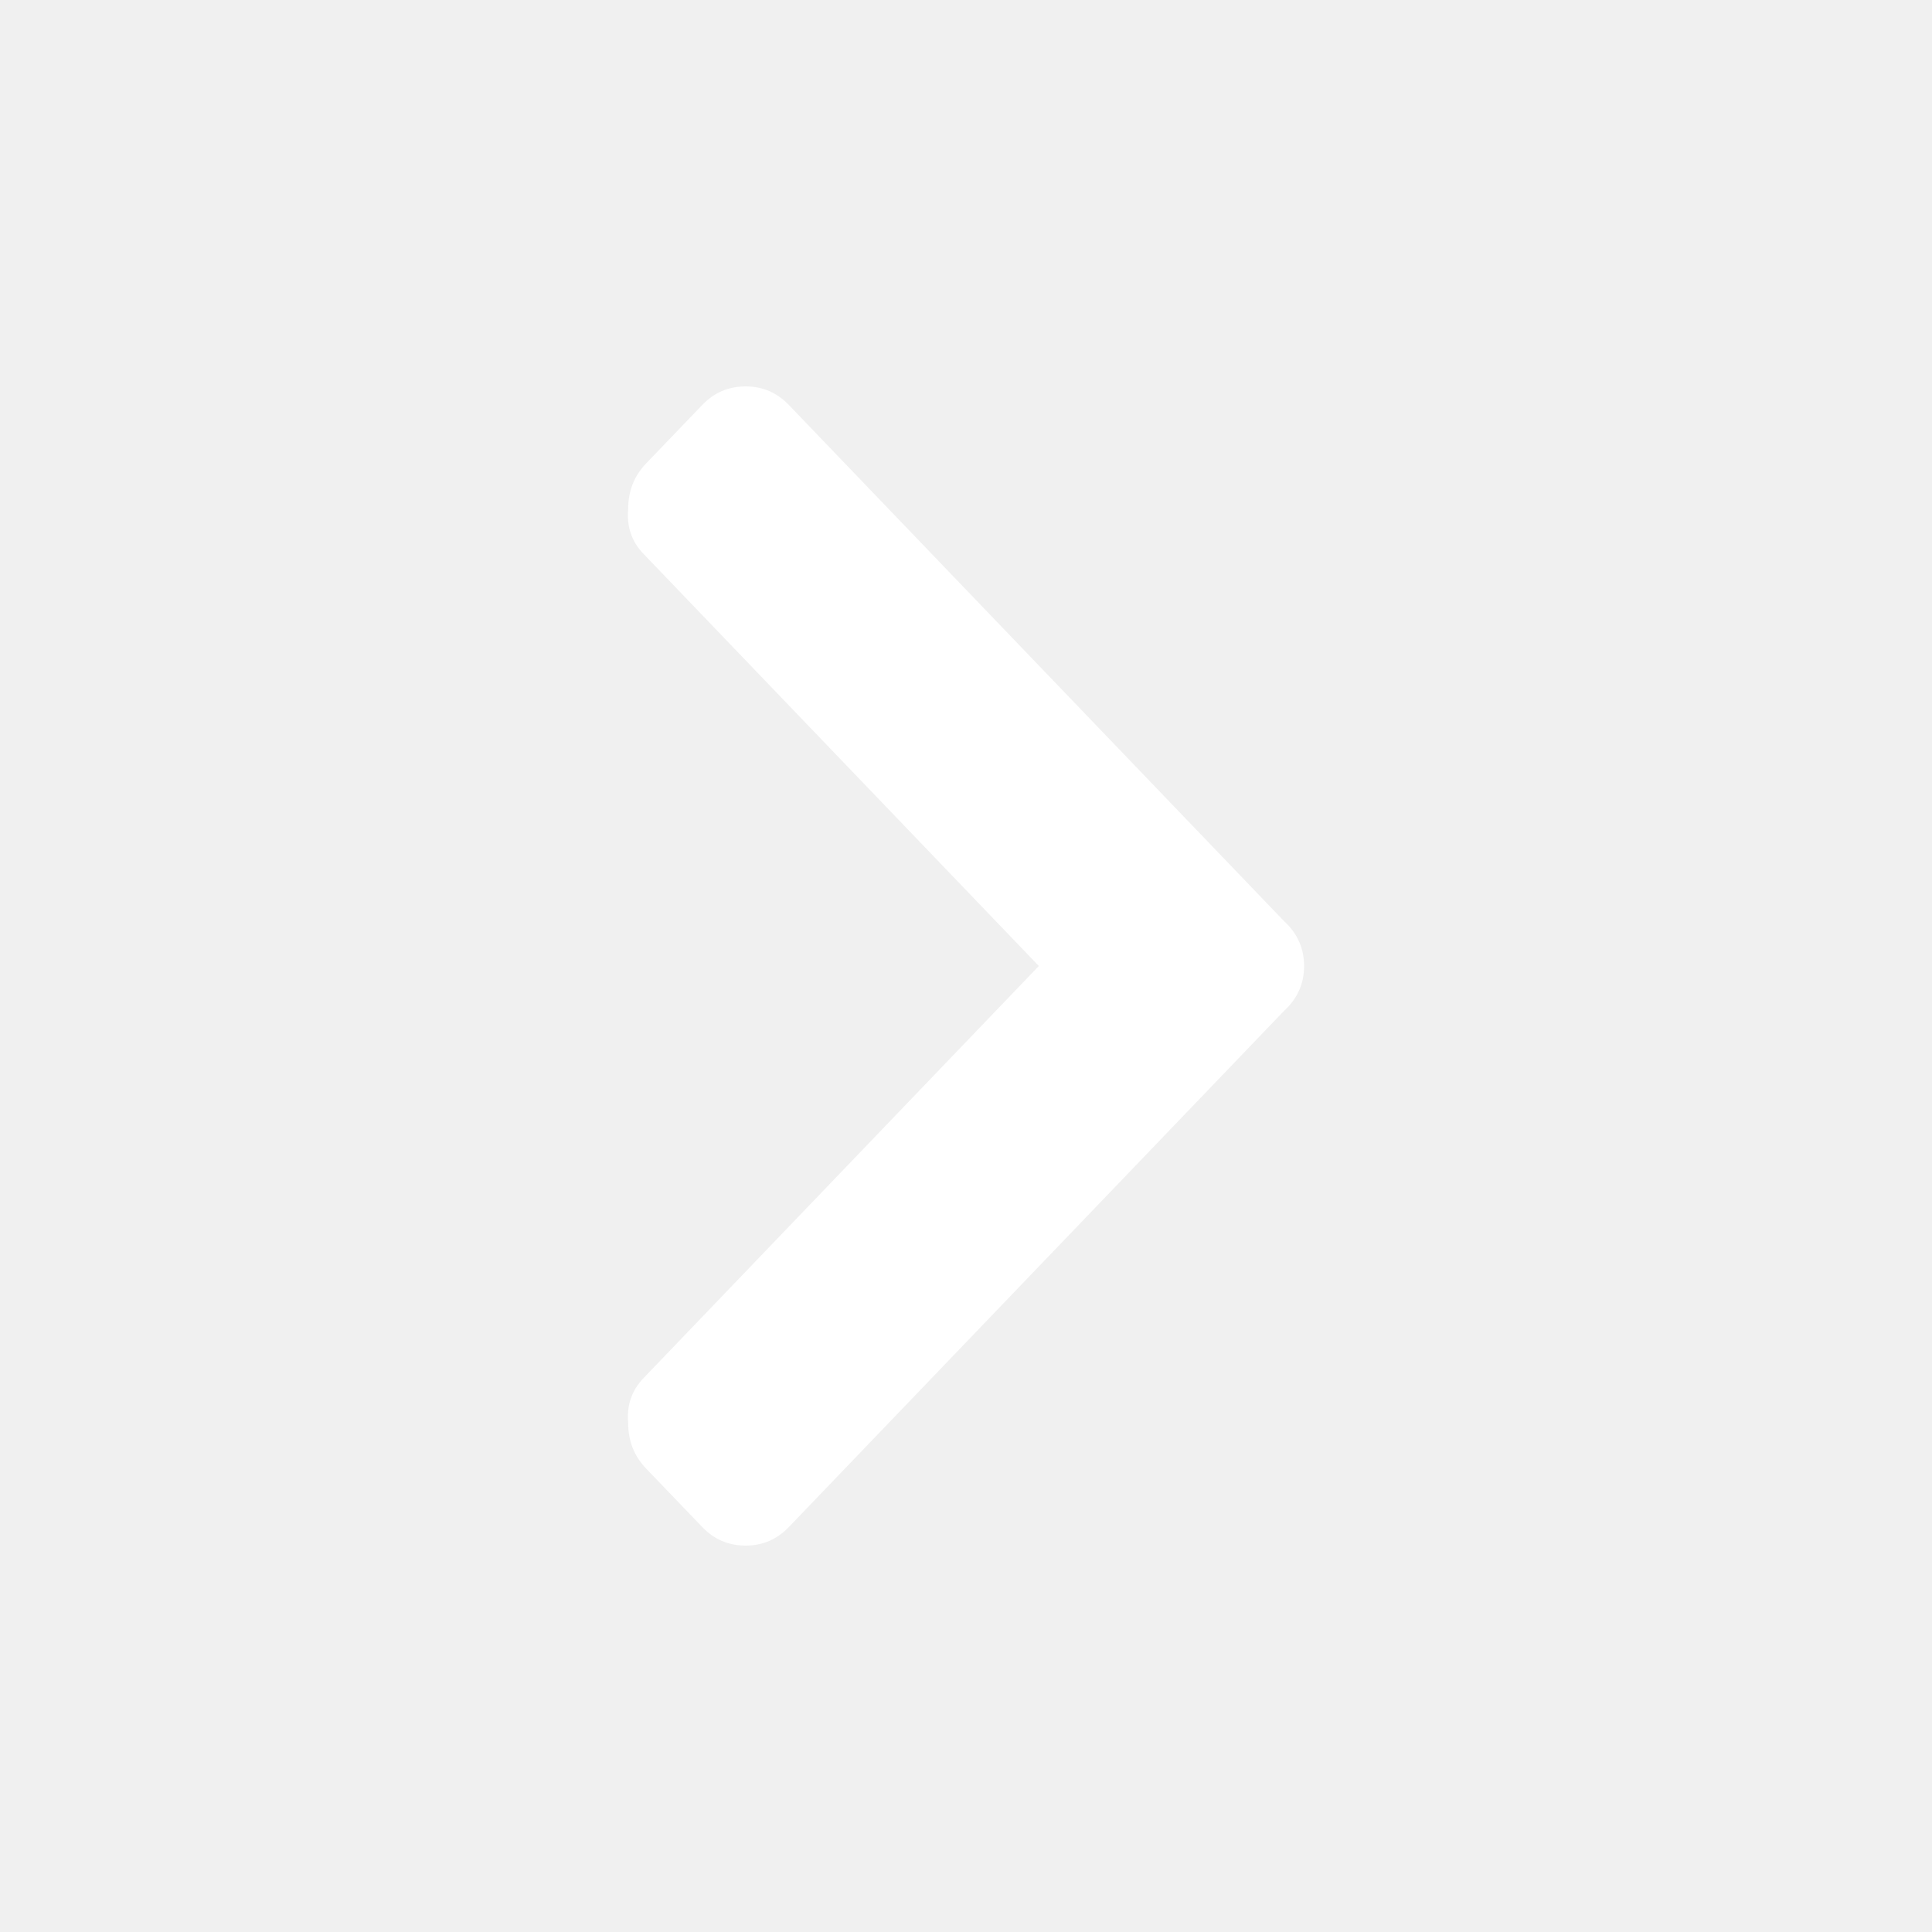
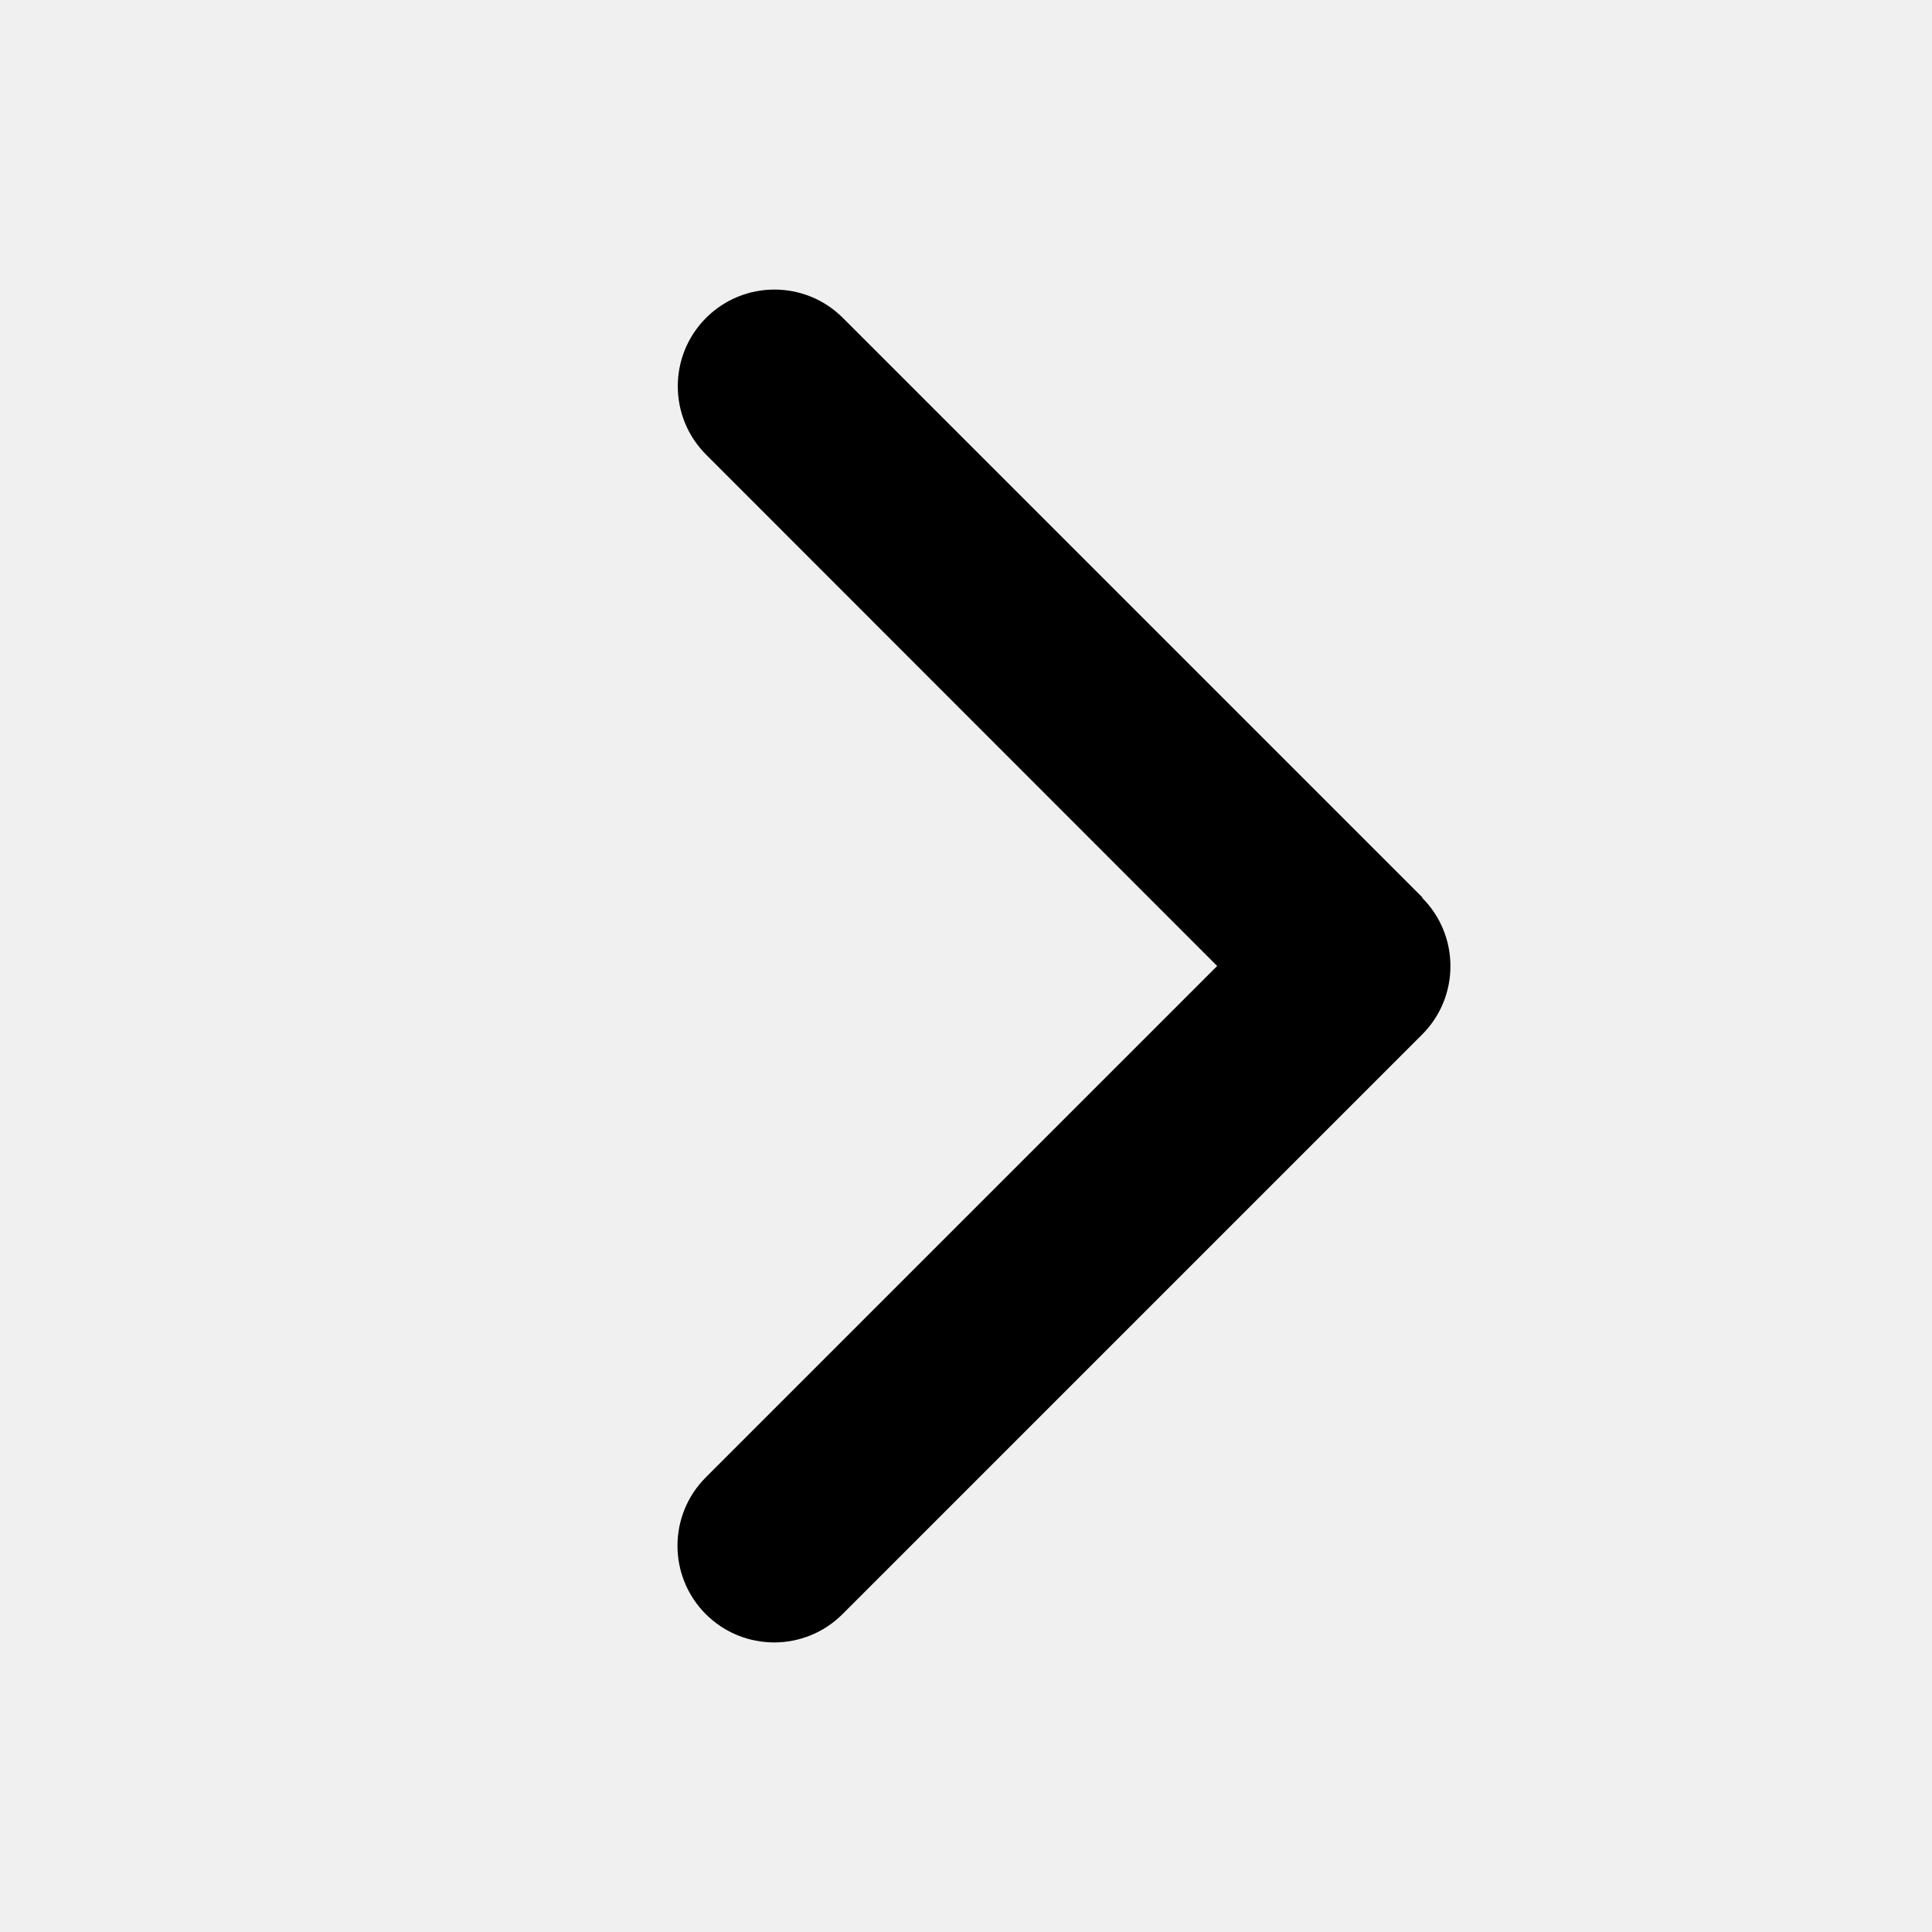
- <svg xmlns="http://www.w3.org/2000/svg" class="SVGInline-svg SVG-component__content-svg" viewBox="0 0 20 20" fill="none">
-   <path d="M13.289 9.532L8.167 4.193C8.043 4.064 7.894 4 7.718 4C7.542 4 7.392 4.064 7.269 4.193L6.688 4.798C6.565 4.927 6.503 5.083 6.503 5.266C6.486 5.45 6.538 5.606 6.662 5.734L10.754 10L6.662 14.266C6.538 14.395 6.486 14.55 6.503 14.734C6.503 14.917 6.565 15.073 6.688 15.202L7.269 15.807C7.392 15.936 7.542 16 7.718 16C7.894 16 8.043 15.936 8.167 15.807L13.289 10.468C13.43 10.339 13.5 10.184 13.5 10C13.5 9.817 13.43 9.661 13.289 9.532Z" fill="white" />
+ <svg xmlns="http://www.w3.org/2000/svg" viewBox="0 0 640 640">
+   <path d="M471.1 297.4C483.6 309.9 483.6 330.2 471.1 342.7L279.1 534.7C266.6 547.2 246.3 547.2 233.8 534.7C221.3 522.2 221.3 501.9 233.8 489.4L403.2 320L233.9 150.6C221.4 138.1 221.4 117.8 233.9 105.3C246.4 92.8 266.7 92.8 279.2 105.3L471.2 297.3z" />
</svg>
